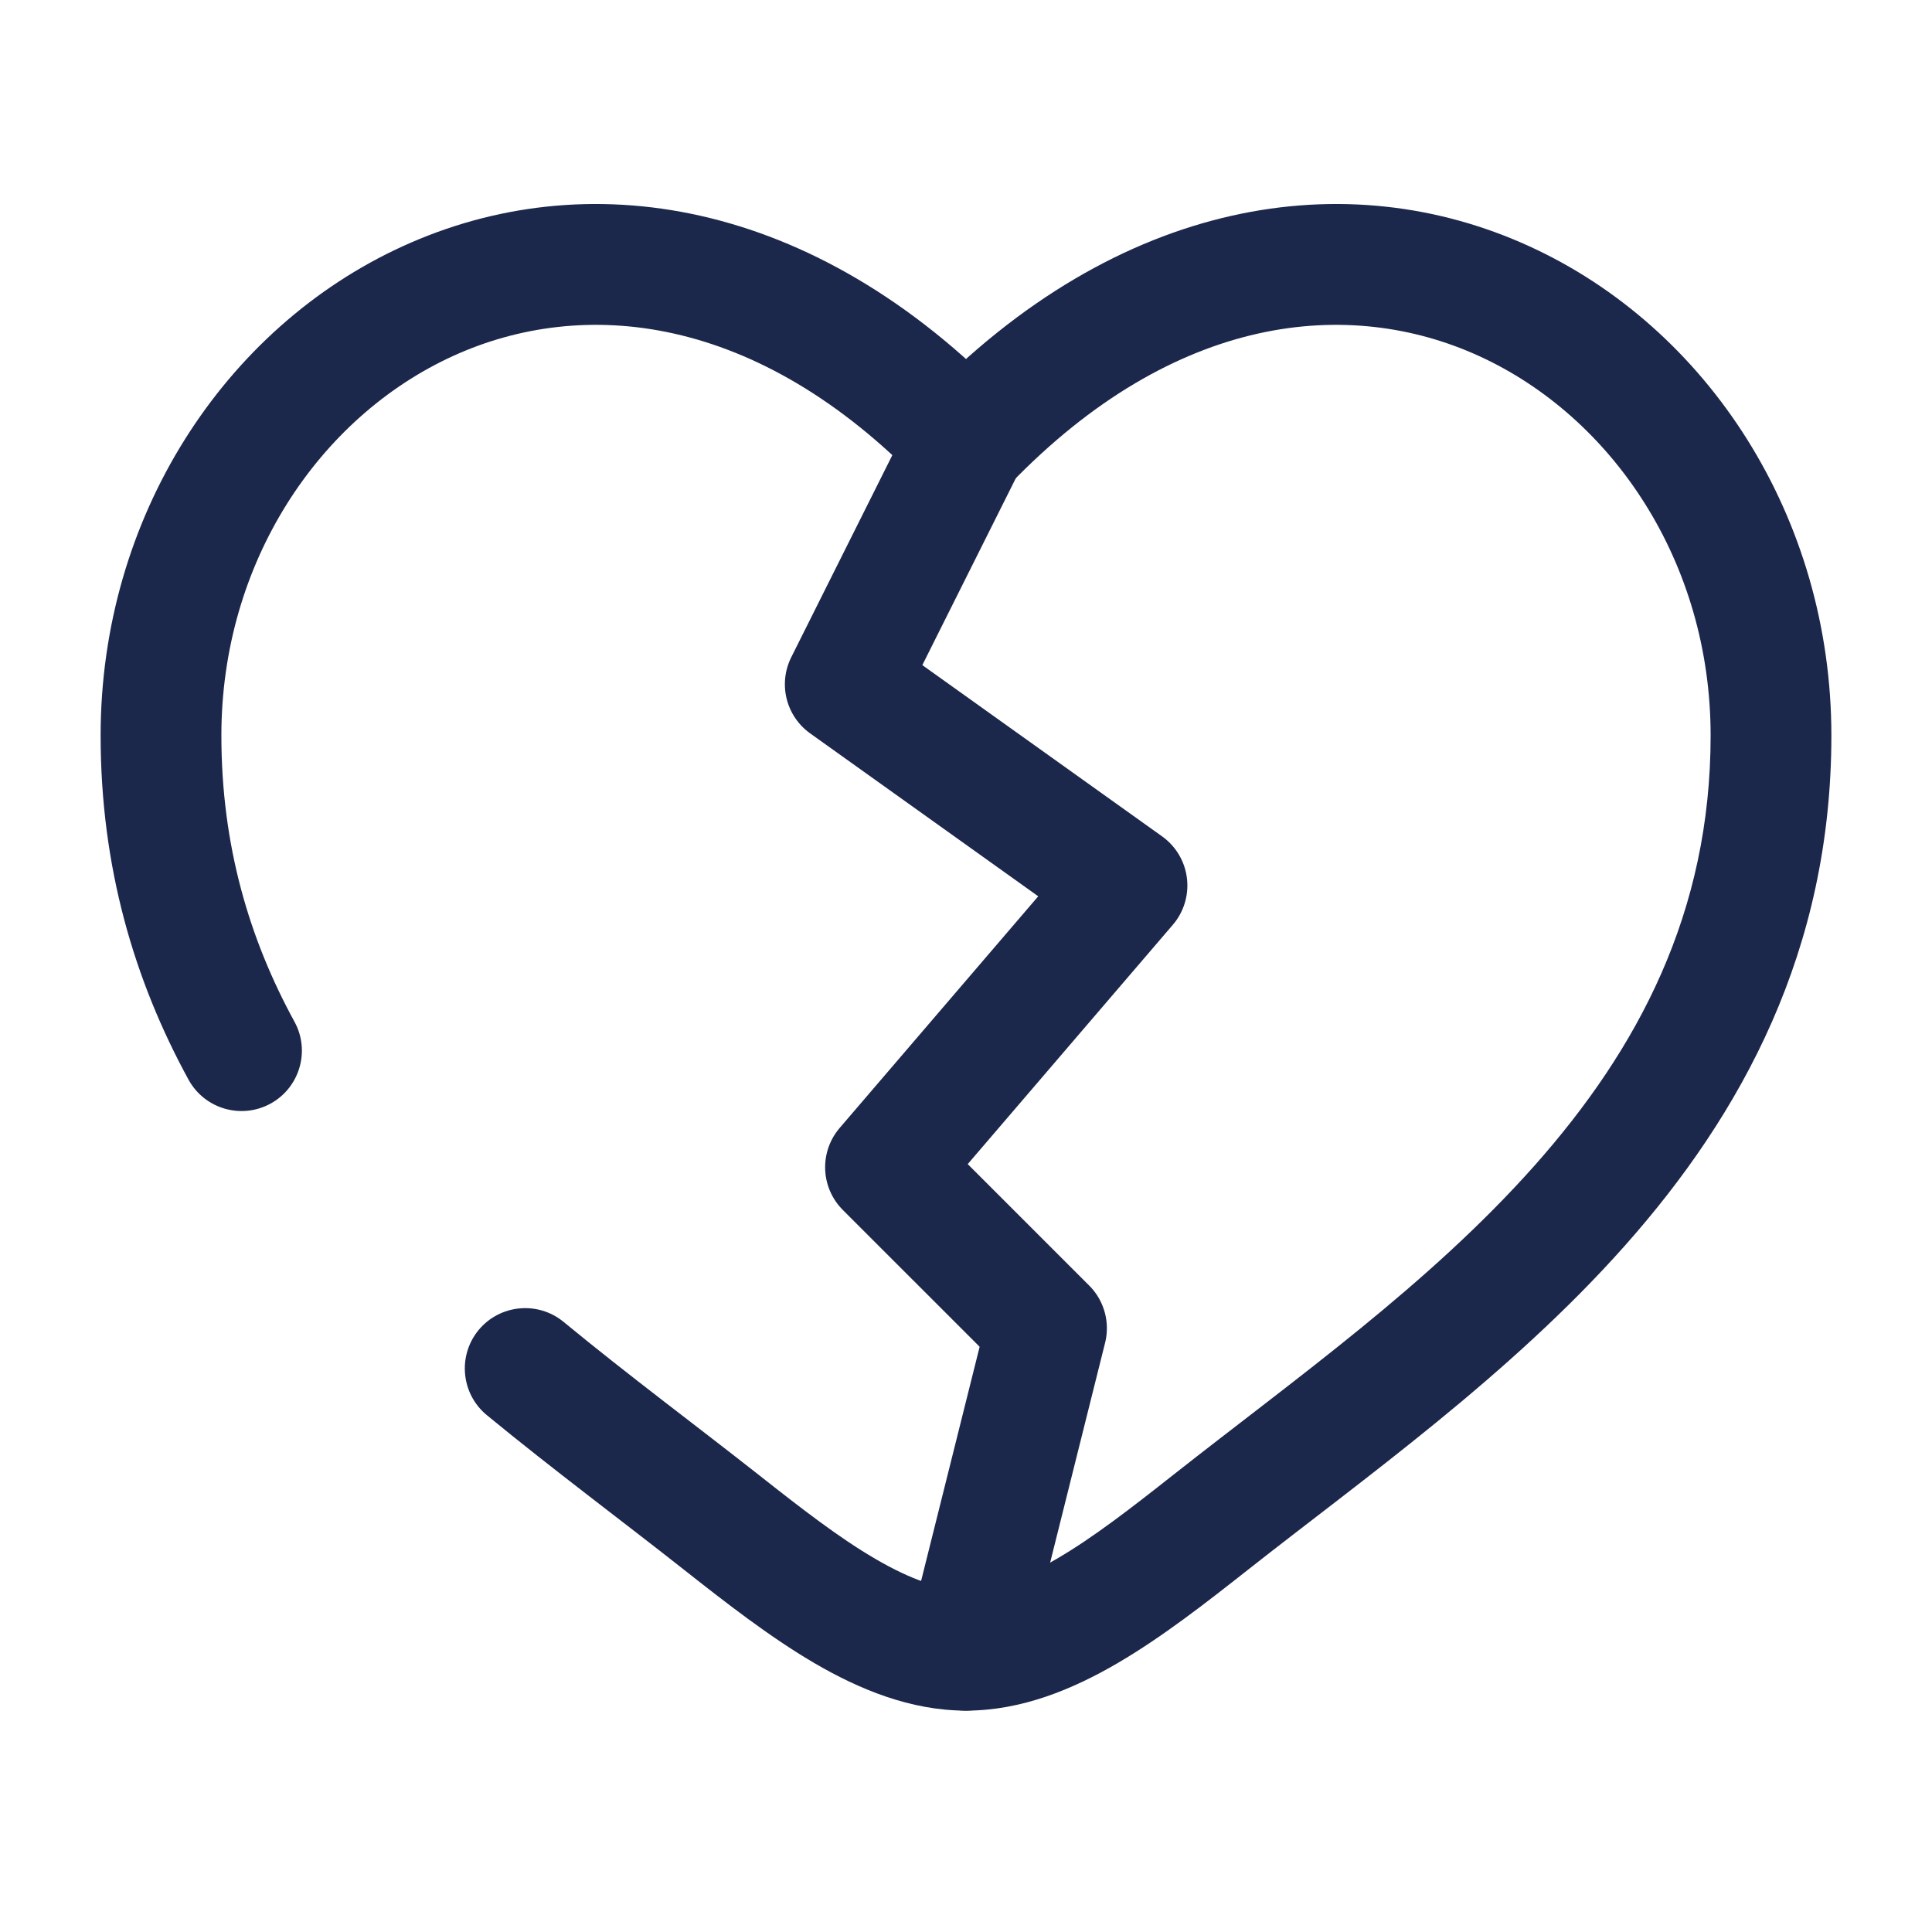
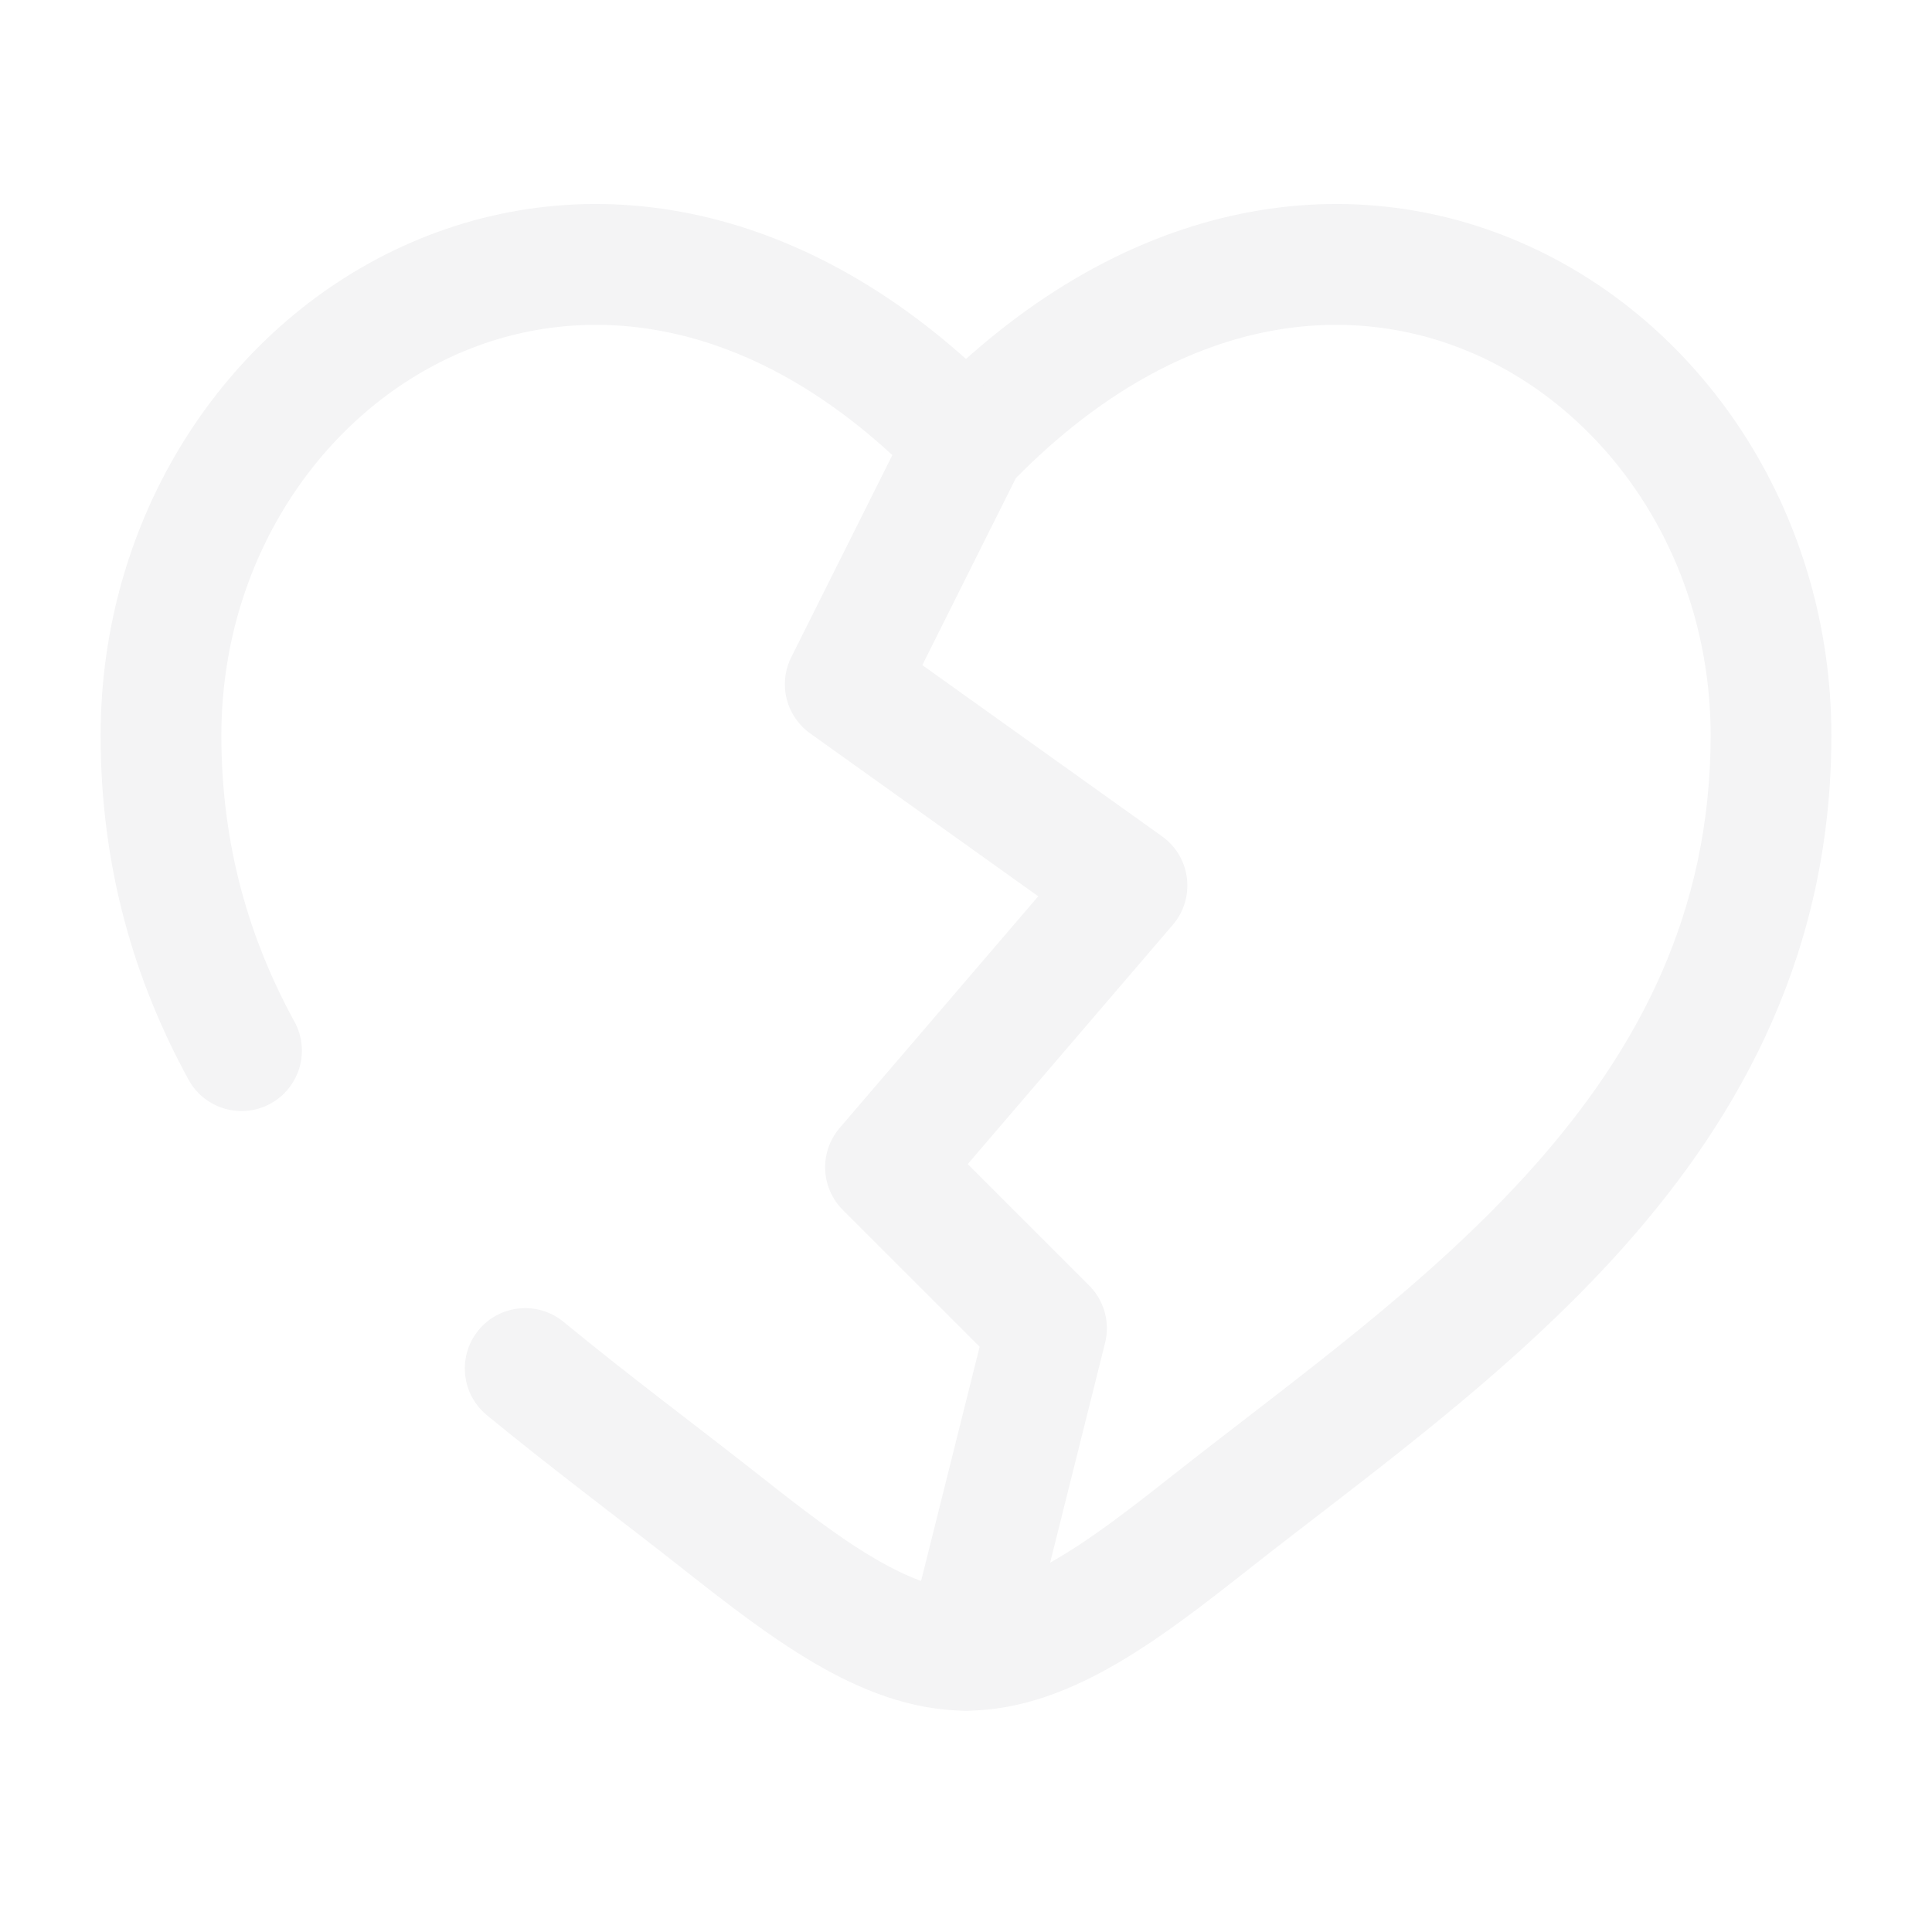
<svg xmlns="http://www.w3.org/2000/svg" width="800px" height="800px" viewBox="0 0 24 24" fill="none">
-   <path d="M8.962 18.911L9.426 18.322L8.962 18.911ZM12 5.501L11.46 6.021C11.601 6.168 11.796 6.251 12 6.251C12.204 6.251 12.399 6.168 12.54 6.021L12 5.501ZM15.038 18.911L15.503 19.5L15.038 18.911ZM7.001 16.421C6.681 16.158 6.208 16.204 5.945 16.523C5.682 16.843 5.728 17.316 6.047 17.579L7.001 16.421ZM2.342 13.412C2.541 13.775 2.996 13.908 3.36 13.71C3.723 13.511 3.857 13.055 3.658 12.692L2.342 13.412ZM2.75 9.137C2.75 6.986 3.965 5.183 5.624 4.424C7.236 3.687 9.402 3.883 11.46 6.021L12.54 4.981C10.098 2.444 7.264 2.025 5.001 3.06C2.785 4.073 1.25 6.425 1.25 9.137H2.75ZM8.497 19.5C9.01 19.904 9.56 20.334 10.117 20.66C10.674 20.985 11.31 21.25 12 21.25V19.75C11.69 19.75 11.326 19.629 10.874 19.365C10.421 19.101 9.952 18.737 9.426 18.322L8.497 19.5ZM15.503 19.5C16.929 18.375 18.753 17.087 20.183 15.476C21.64 13.836 22.75 11.803 22.75 9.137H21.25C21.25 11.335 20.351 13.028 19.062 14.48C17.747 15.96 16.09 17.127 14.574 18.322L15.503 19.5ZM22.75 9.137C22.75 6.425 21.215 4.073 18.999 3.06C16.736 2.025 13.902 2.444 11.46 4.981L12.54 6.021C14.598 3.883 16.764 3.687 18.376 4.424C20.035 5.183 21.25 6.986 21.25 9.137H22.75ZM14.574 18.322C14.048 18.737 13.579 19.101 13.126 19.365C12.674 19.629 12.31 19.75 12 19.75V21.25C12.69 21.25 13.326 20.985 13.883 20.66C14.441 20.334 14.99 19.904 15.503 19.5L14.574 18.322ZM9.426 18.322C8.63 17.695 7.821 17.096 7.001 16.421L6.047 17.579C6.878 18.262 7.755 18.914 8.497 19.5L9.426 18.322ZM3.658 12.692C3.097 11.666 2.75 10.503 2.75 9.137H1.25C1.25 10.775 1.67 12.183 2.342 13.412L3.658 12.692Z" fill="#1C274C" />
-   <path d="M12 5.501L10.5 8.5L14 11L11 14.5L13 16.5L12 20.5" stroke="#1C274C" stroke-width="1.5" stroke-linecap="round" stroke-linejoin="round" />
+   <path d="M8.962 18.911L9.426 18.322L8.962 18.911ZM12 5.501L11.46 6.021C11.601 6.168 11.796 6.251 12 6.251C12.204 6.251 12.399 6.168 12.54 6.021L12 5.501ZM15.038 18.911L15.503 19.5L15.038 18.911ZM7.001 16.421C6.681 16.158 6.208 16.204 5.945 16.523C5.682 16.843 5.728 17.316 6.047 17.579L7.001 16.421ZM2.342 13.412C2.541 13.775 2.996 13.908 3.36 13.71C3.723 13.511 3.857 13.055 3.658 12.692L2.342 13.412ZM2.75 9.137C2.75 6.986 3.965 5.183 5.624 4.424C7.236 3.687 9.402 3.883 11.46 6.021L12.54 4.981C10.098 2.444 7.264 2.025 5.001 3.06C2.785 4.073 1.25 6.425 1.25 9.137H2.75ZM8.497 19.5C9.01 19.904 9.56 20.334 10.117 20.66C10.674 20.985 11.31 21.25 12 21.25V19.75C11.69 19.75 11.326 19.629 10.874 19.365C10.421 19.101 9.952 18.737 9.426 18.322L8.497 19.5ZM15.503 19.5C16.929 18.375 18.753 17.087 20.183 15.476C21.64 13.836 22.75 11.803 22.75 9.137H21.25C21.25 11.335 20.351 13.028 19.062 14.48C17.747 15.96 16.09 17.127 14.574 18.322L15.503 19.5ZM22.75 9.137C22.75 6.425 21.215 4.073 18.999 3.06C16.736 2.025 13.902 2.444 11.46 4.981L12.54 6.021C14.598 3.883 16.764 3.687 18.376 4.424C20.035 5.183 21.25 6.986 21.25 9.137H22.75ZM14.574 18.322C14.048 18.737 13.579 19.101 13.126 19.365C12.674 19.629 12.31 19.75 12 19.75V21.25C12.69 21.25 13.326 20.985 13.883 20.66C14.441 20.334 14.99 19.904 15.503 19.5L14.574 18.322ZM9.426 18.322C8.63 17.695 7.821 17.096 7.001 16.421L6.047 17.579C6.878 18.262 7.755 18.914 8.497 19.5L9.426 18.322ZM3.658 12.692C3.097 11.666 2.75 10.503 2.75 9.137H1.25C1.25 10.775 1.67 12.183 2.342 13.412L3.658 12.692Z" fill="#f4f4f5" />
+   <path d="M12 5.501L10.5 8.5L14 11L11 14.5L13 16.5L12 20.5" stroke="#f4f4f5" stroke-width="1.5" stroke-linecap="round" stroke-linejoin="round" />
</svg>
